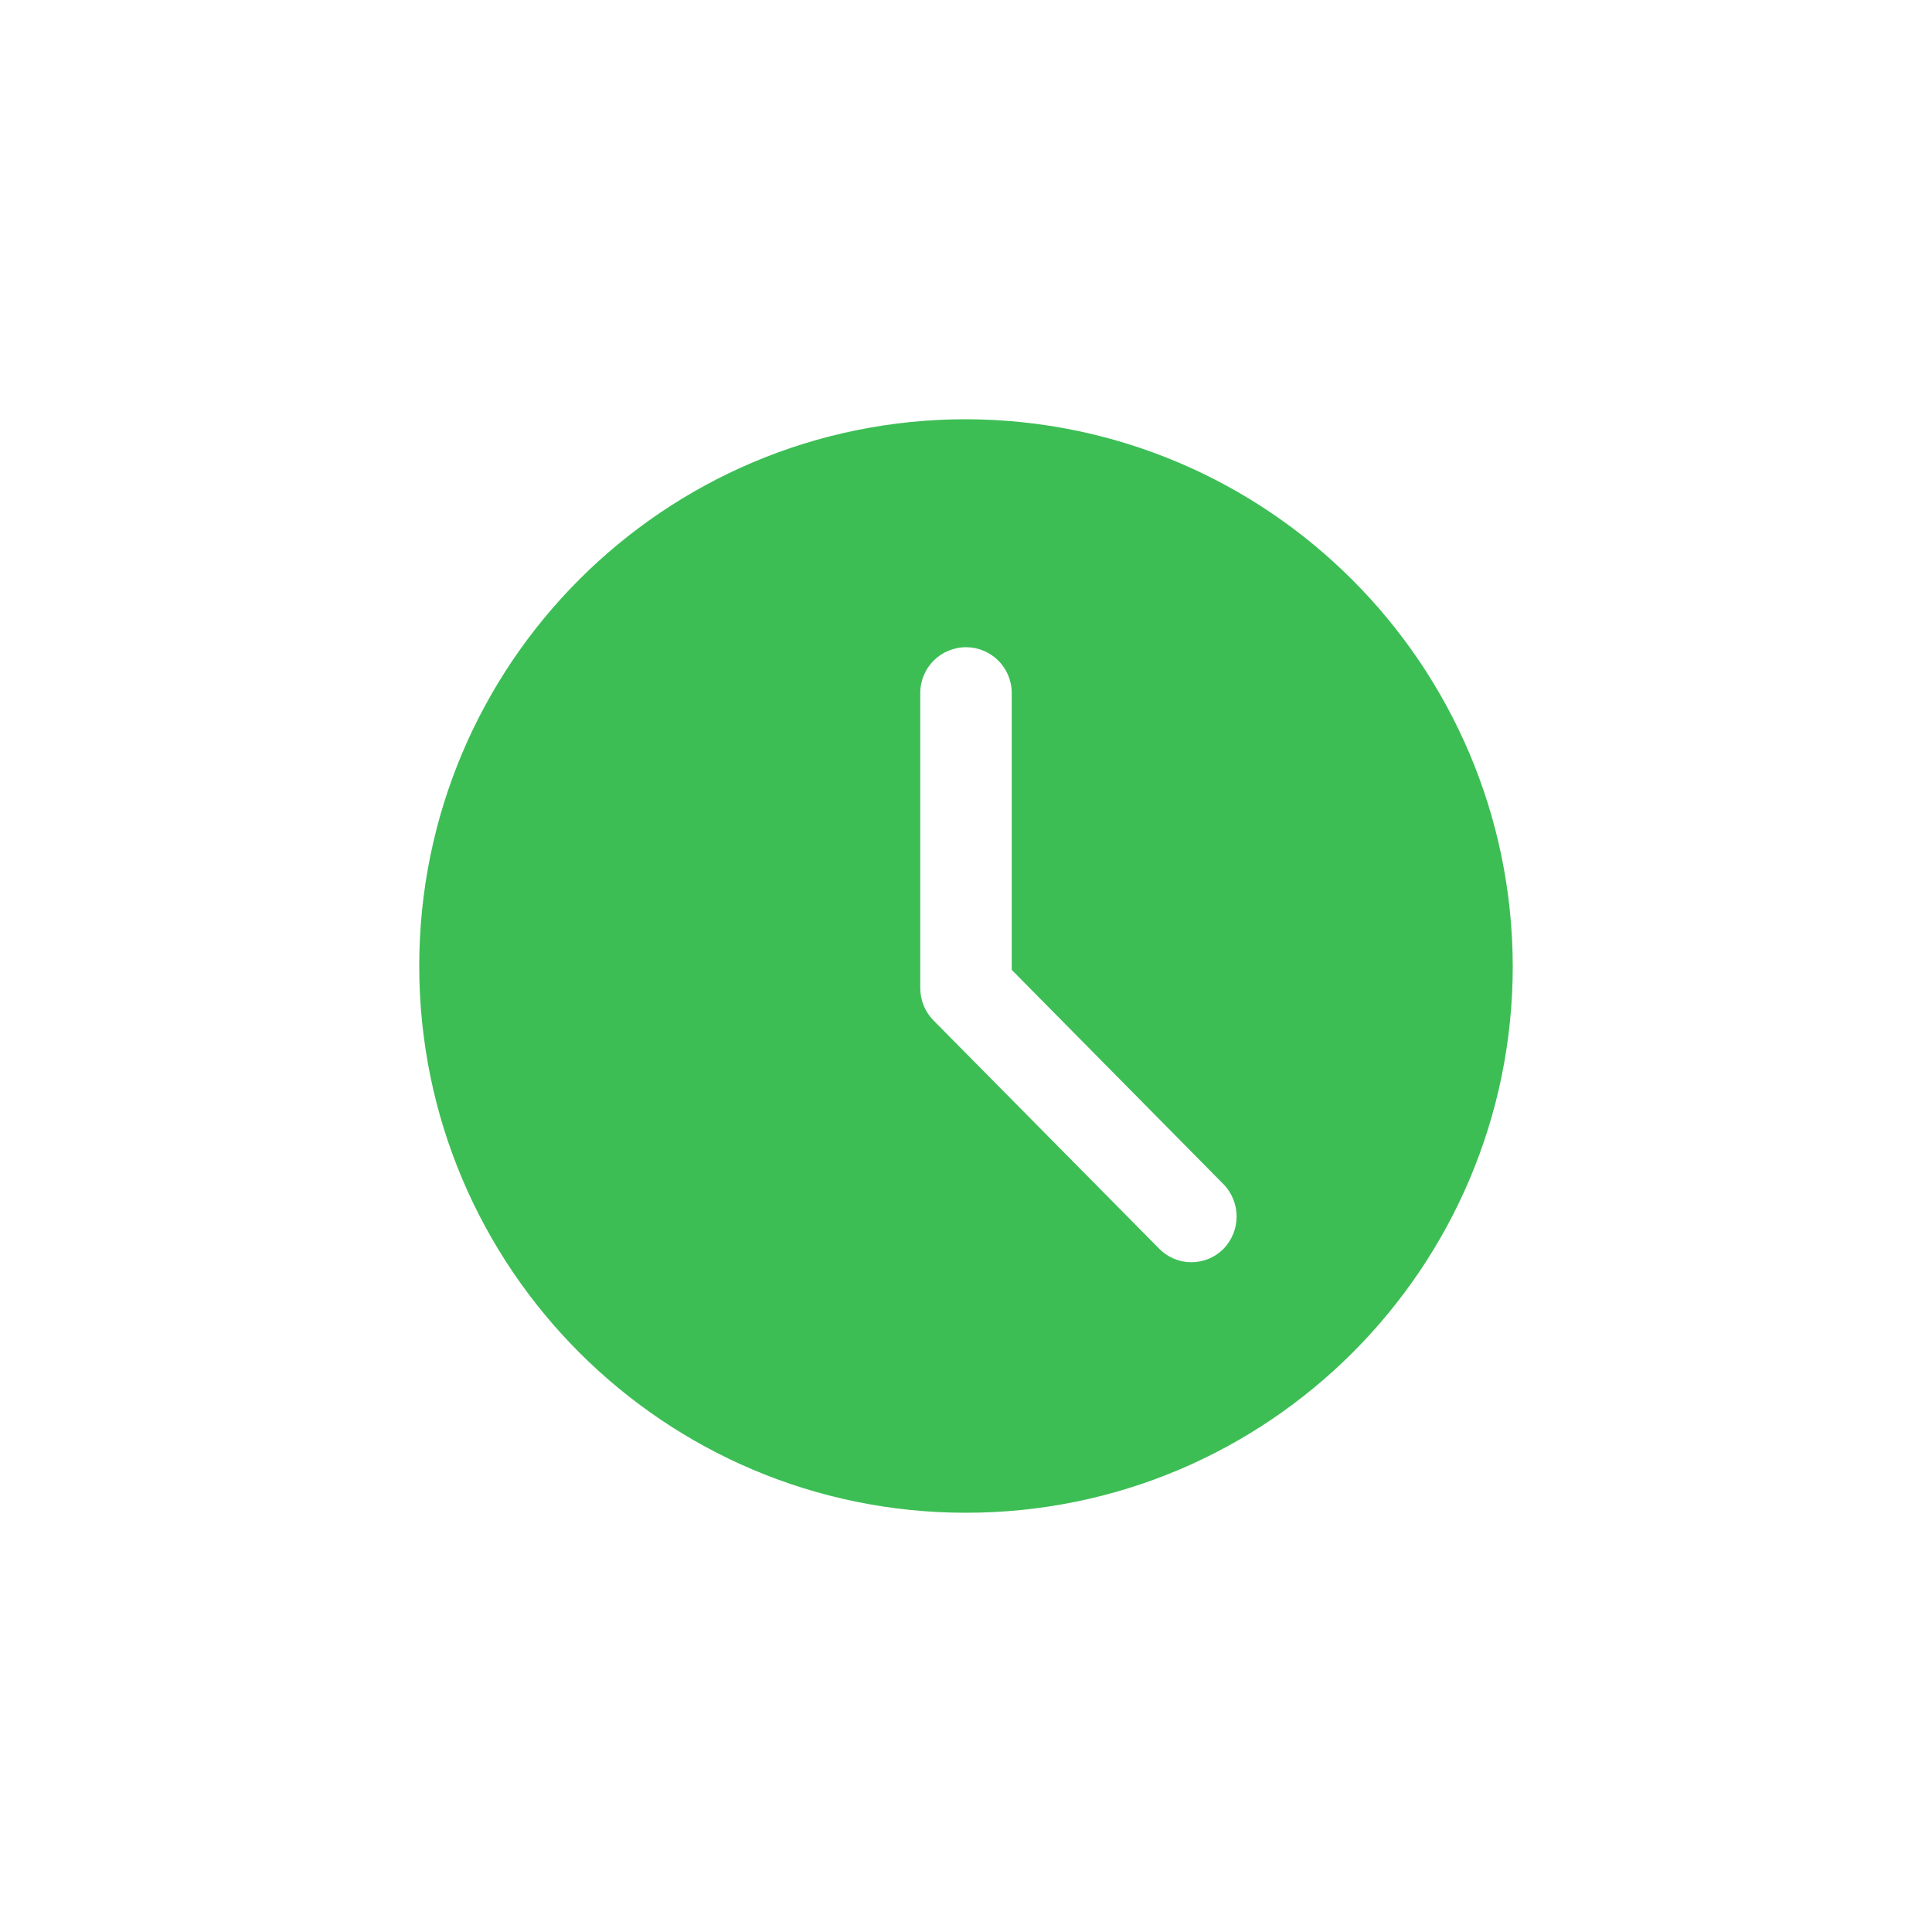
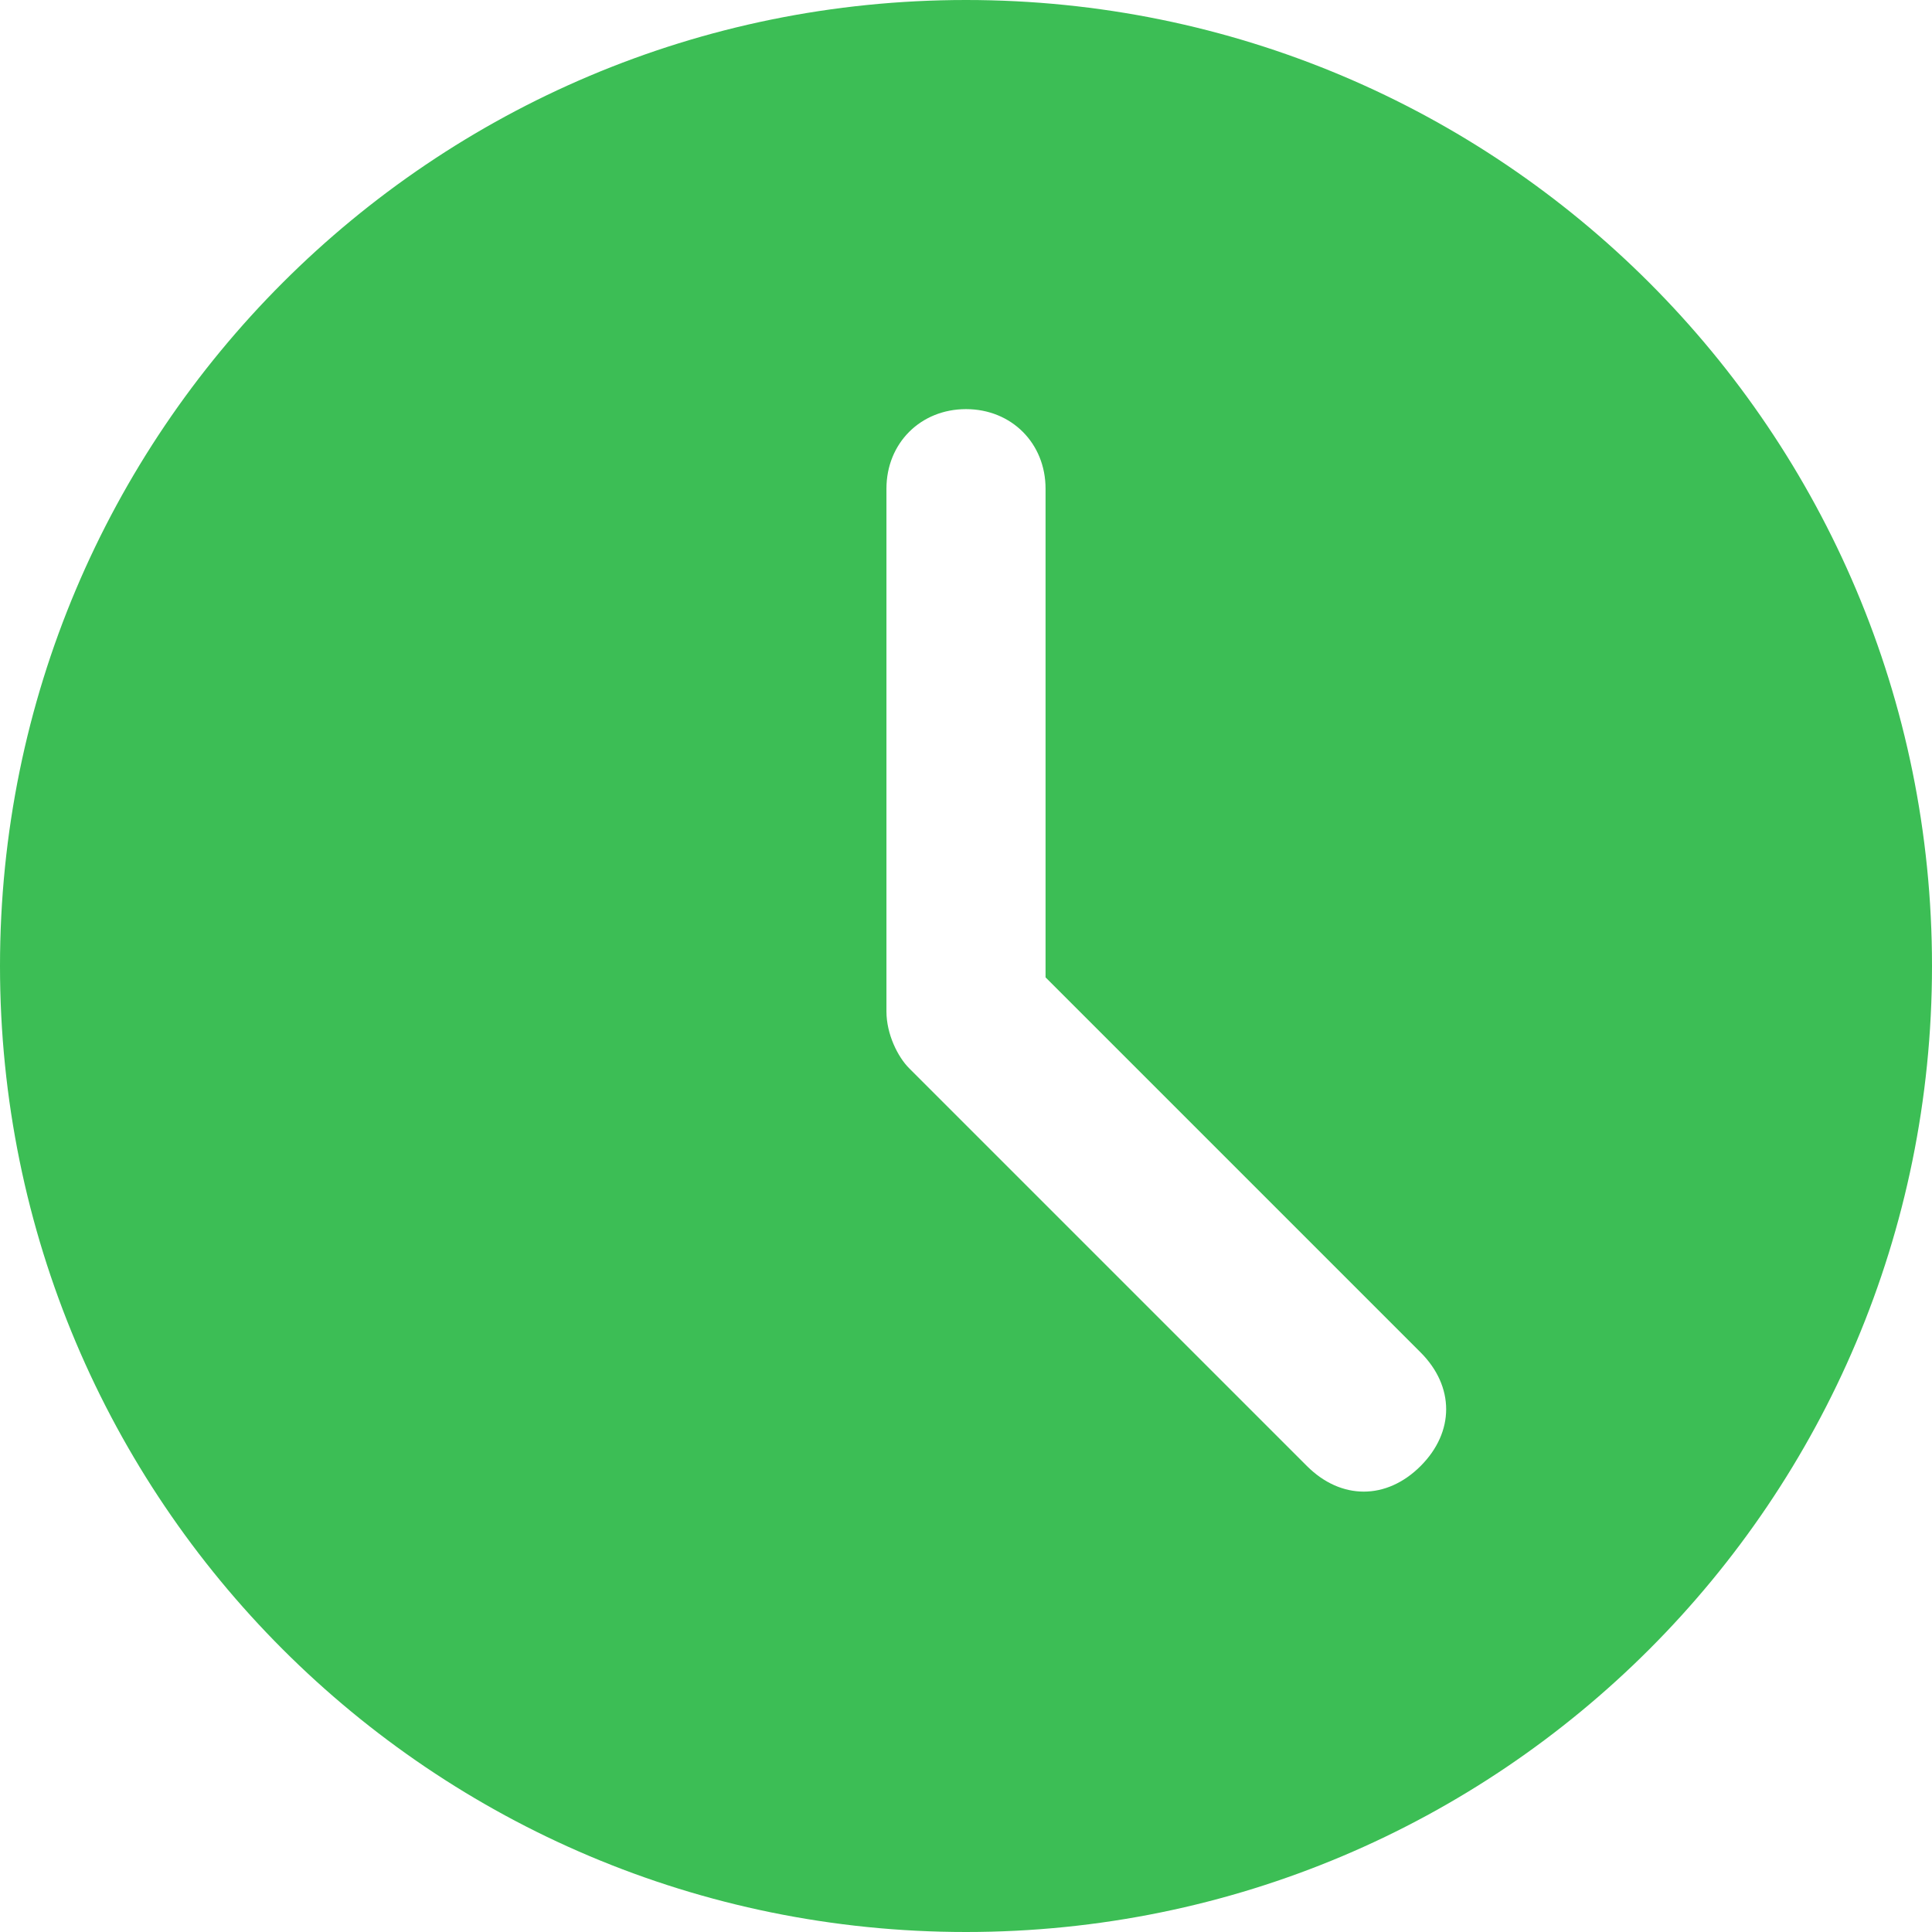
- <svg xmlns="http://www.w3.org/2000/svg" id="_015---Cream-Pot" data-name=" 015---Cream-Pot" viewBox="0 0 30 30">
-   <defs>
-     <style>.cls-1{fill:#3cbe55;}</style>
-   </defs>
-   <path id="clock" class="cls-1" d="M15,6.51A8.49,8.49,0,1,0,23.49,15h0A8.51,8.51,0,0,0,15,6.51Zm4,12.88a.7.7,0,0,1-1,0h0L14.5,15.85a.71.71,0,0,1-.21-.5V10.76a.71.71,0,1,1,1.42,0h0v4.3L19,18.39a.72.72,0,0,1,0,1Z" />
+ <svg xmlns="http://www.w3.org/2000/svg" version="1.1" id="_015---Cream-Pot" x="0px" y="0px" viewBox="-227.5 92.5 17 17" style="enable-background:new -227.5 92.5 17 17;" xml:space="preserve">
+   <style type="text/css">
+ 	.st0{fill:#3CBE55;}
+ </style>
+   <path id="clock" class="st0" d="M-219,92.5c-4.7,0-8.5,3.8-8.5,8.5c0,4.7,3.8,8.5,8.5,8.5c4.7,0,8.5-3.8,8.5-8.5l0,0  C-210.5,96.3-214.3,92.5-219,92.5z M-215,105.4c-0.3,0.3-0.7,0.3-1,0c0,0,0,0,0,0l0,0l-3.5-3.5c-0.1-0.1-0.2-0.3-0.2-0.5v-4.6  c0-0.4,0.3-0.7,0.7-0.7s0.7,0.3,0.7,0.7l0,0v4.3l3.3,3.3C-214.7,104.7-214.7,105.1-215,105.4z" />
</svg>
